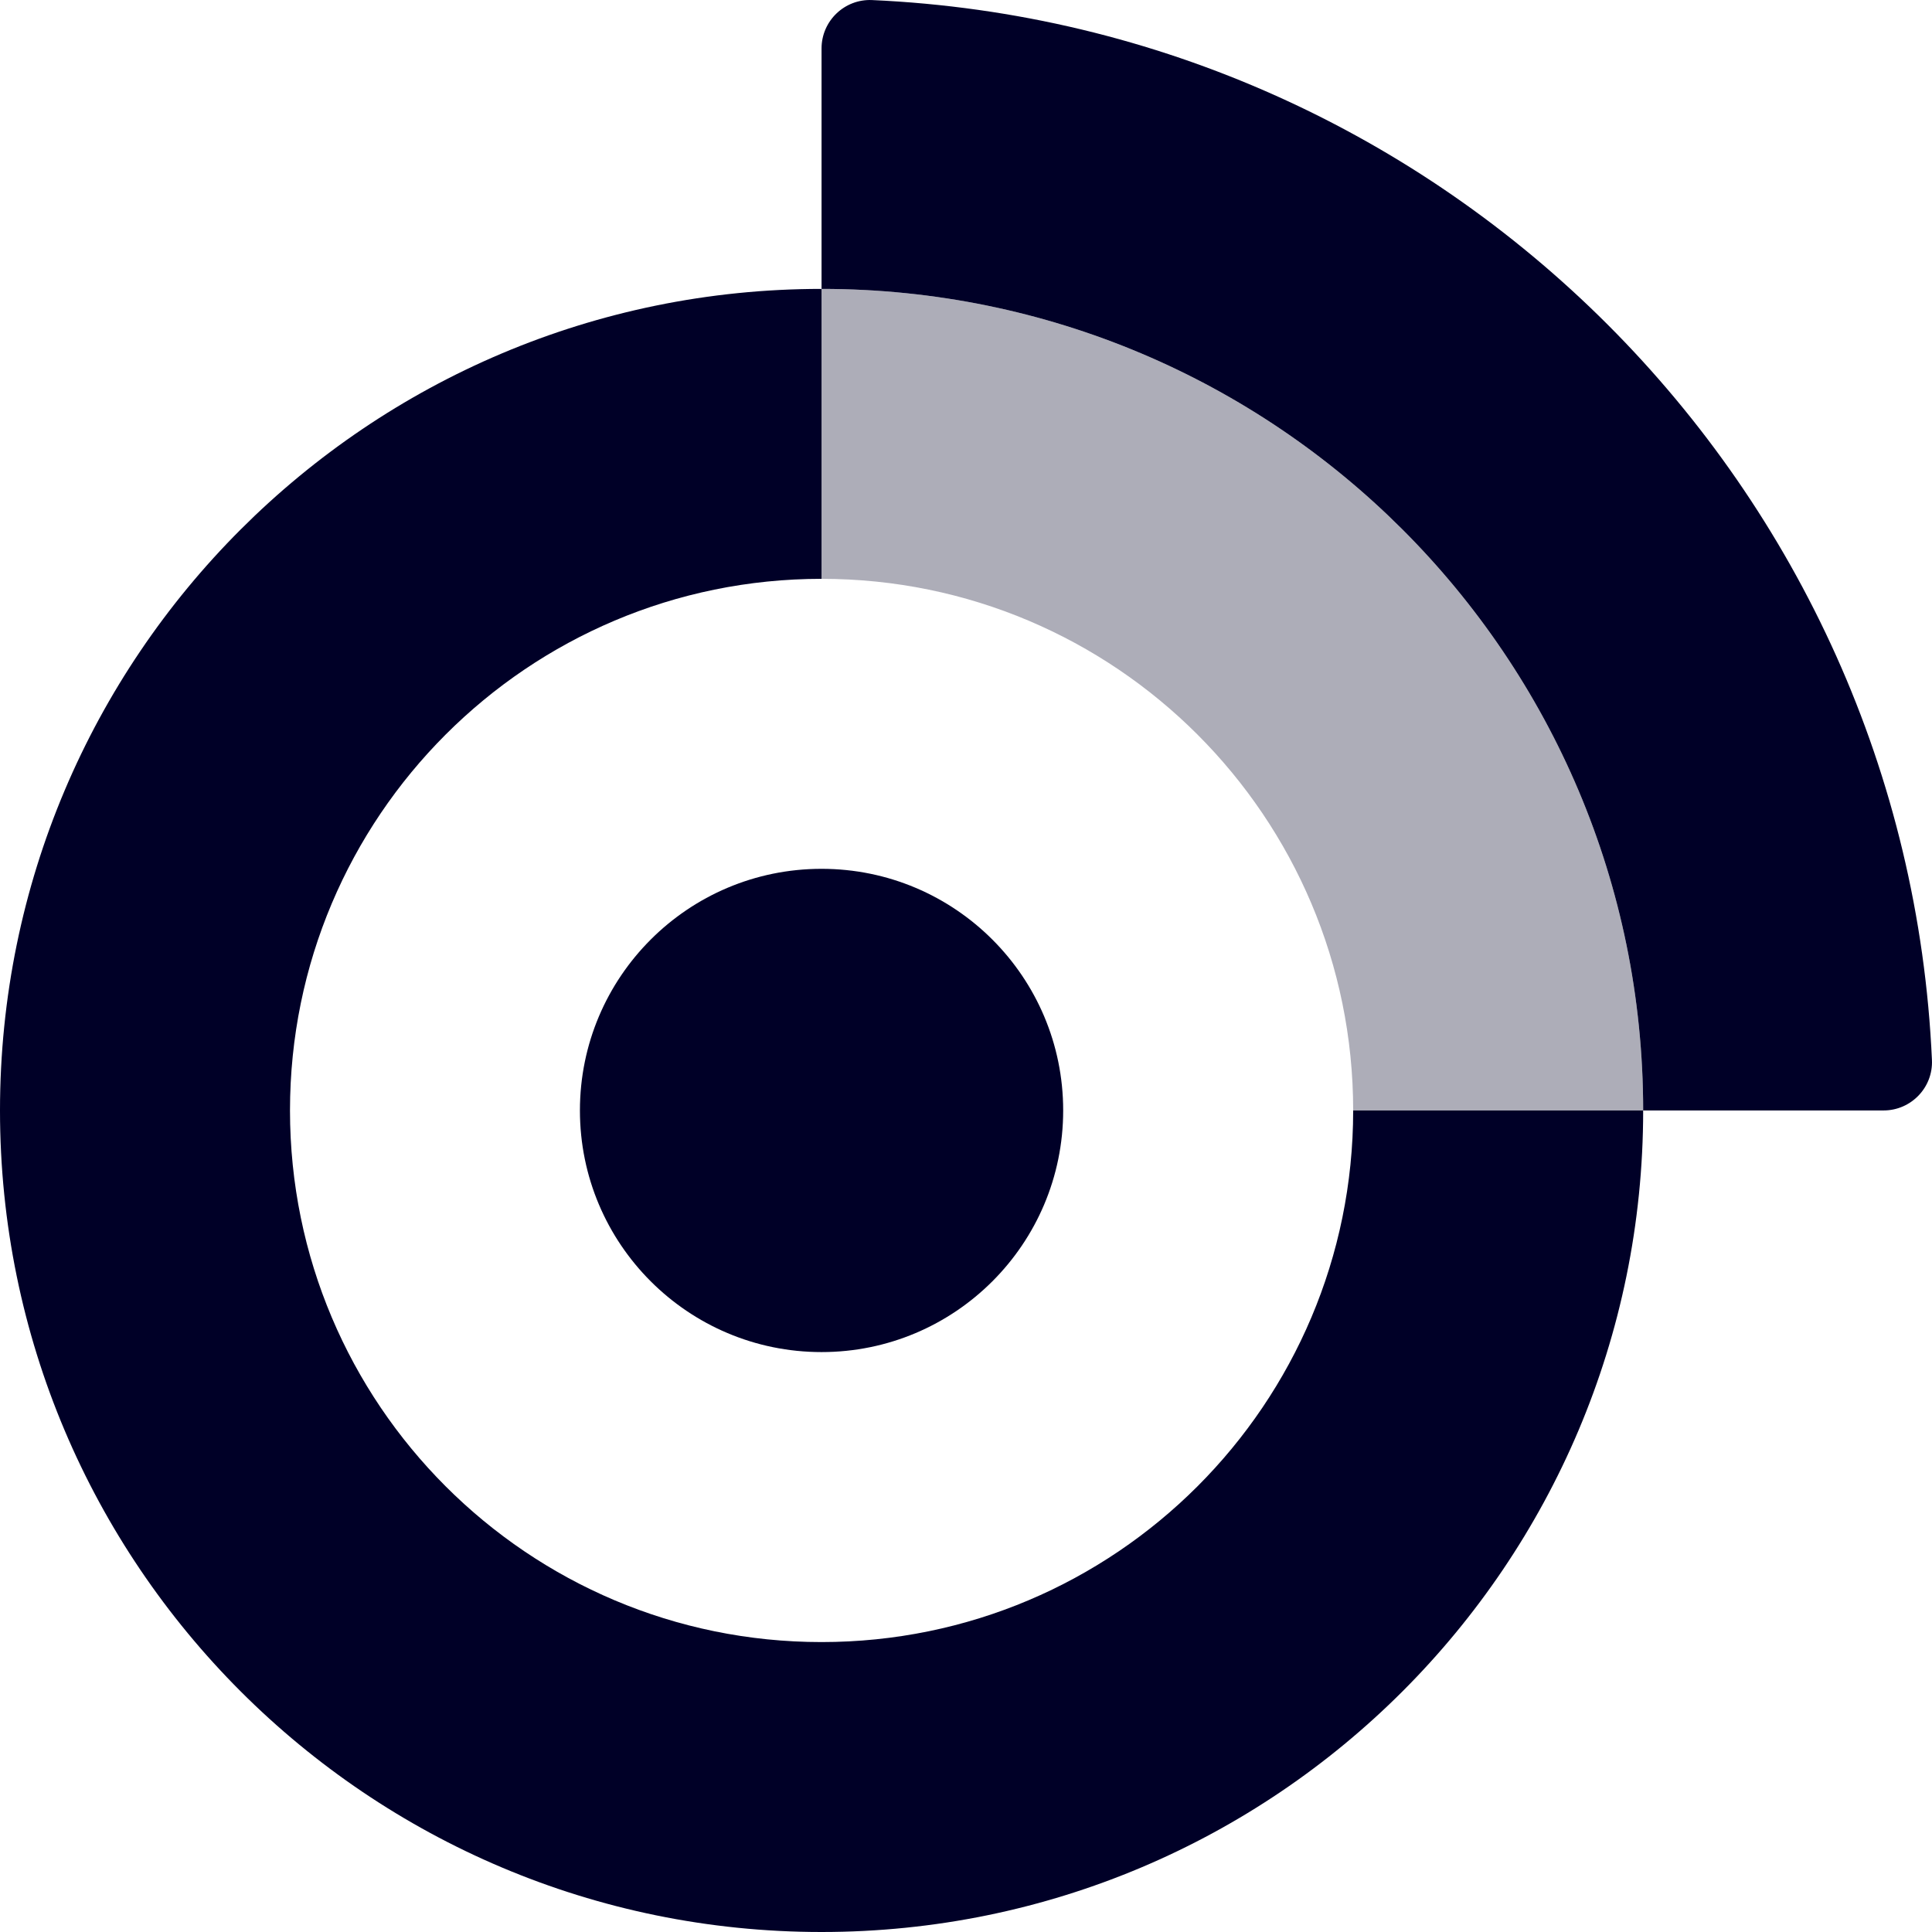
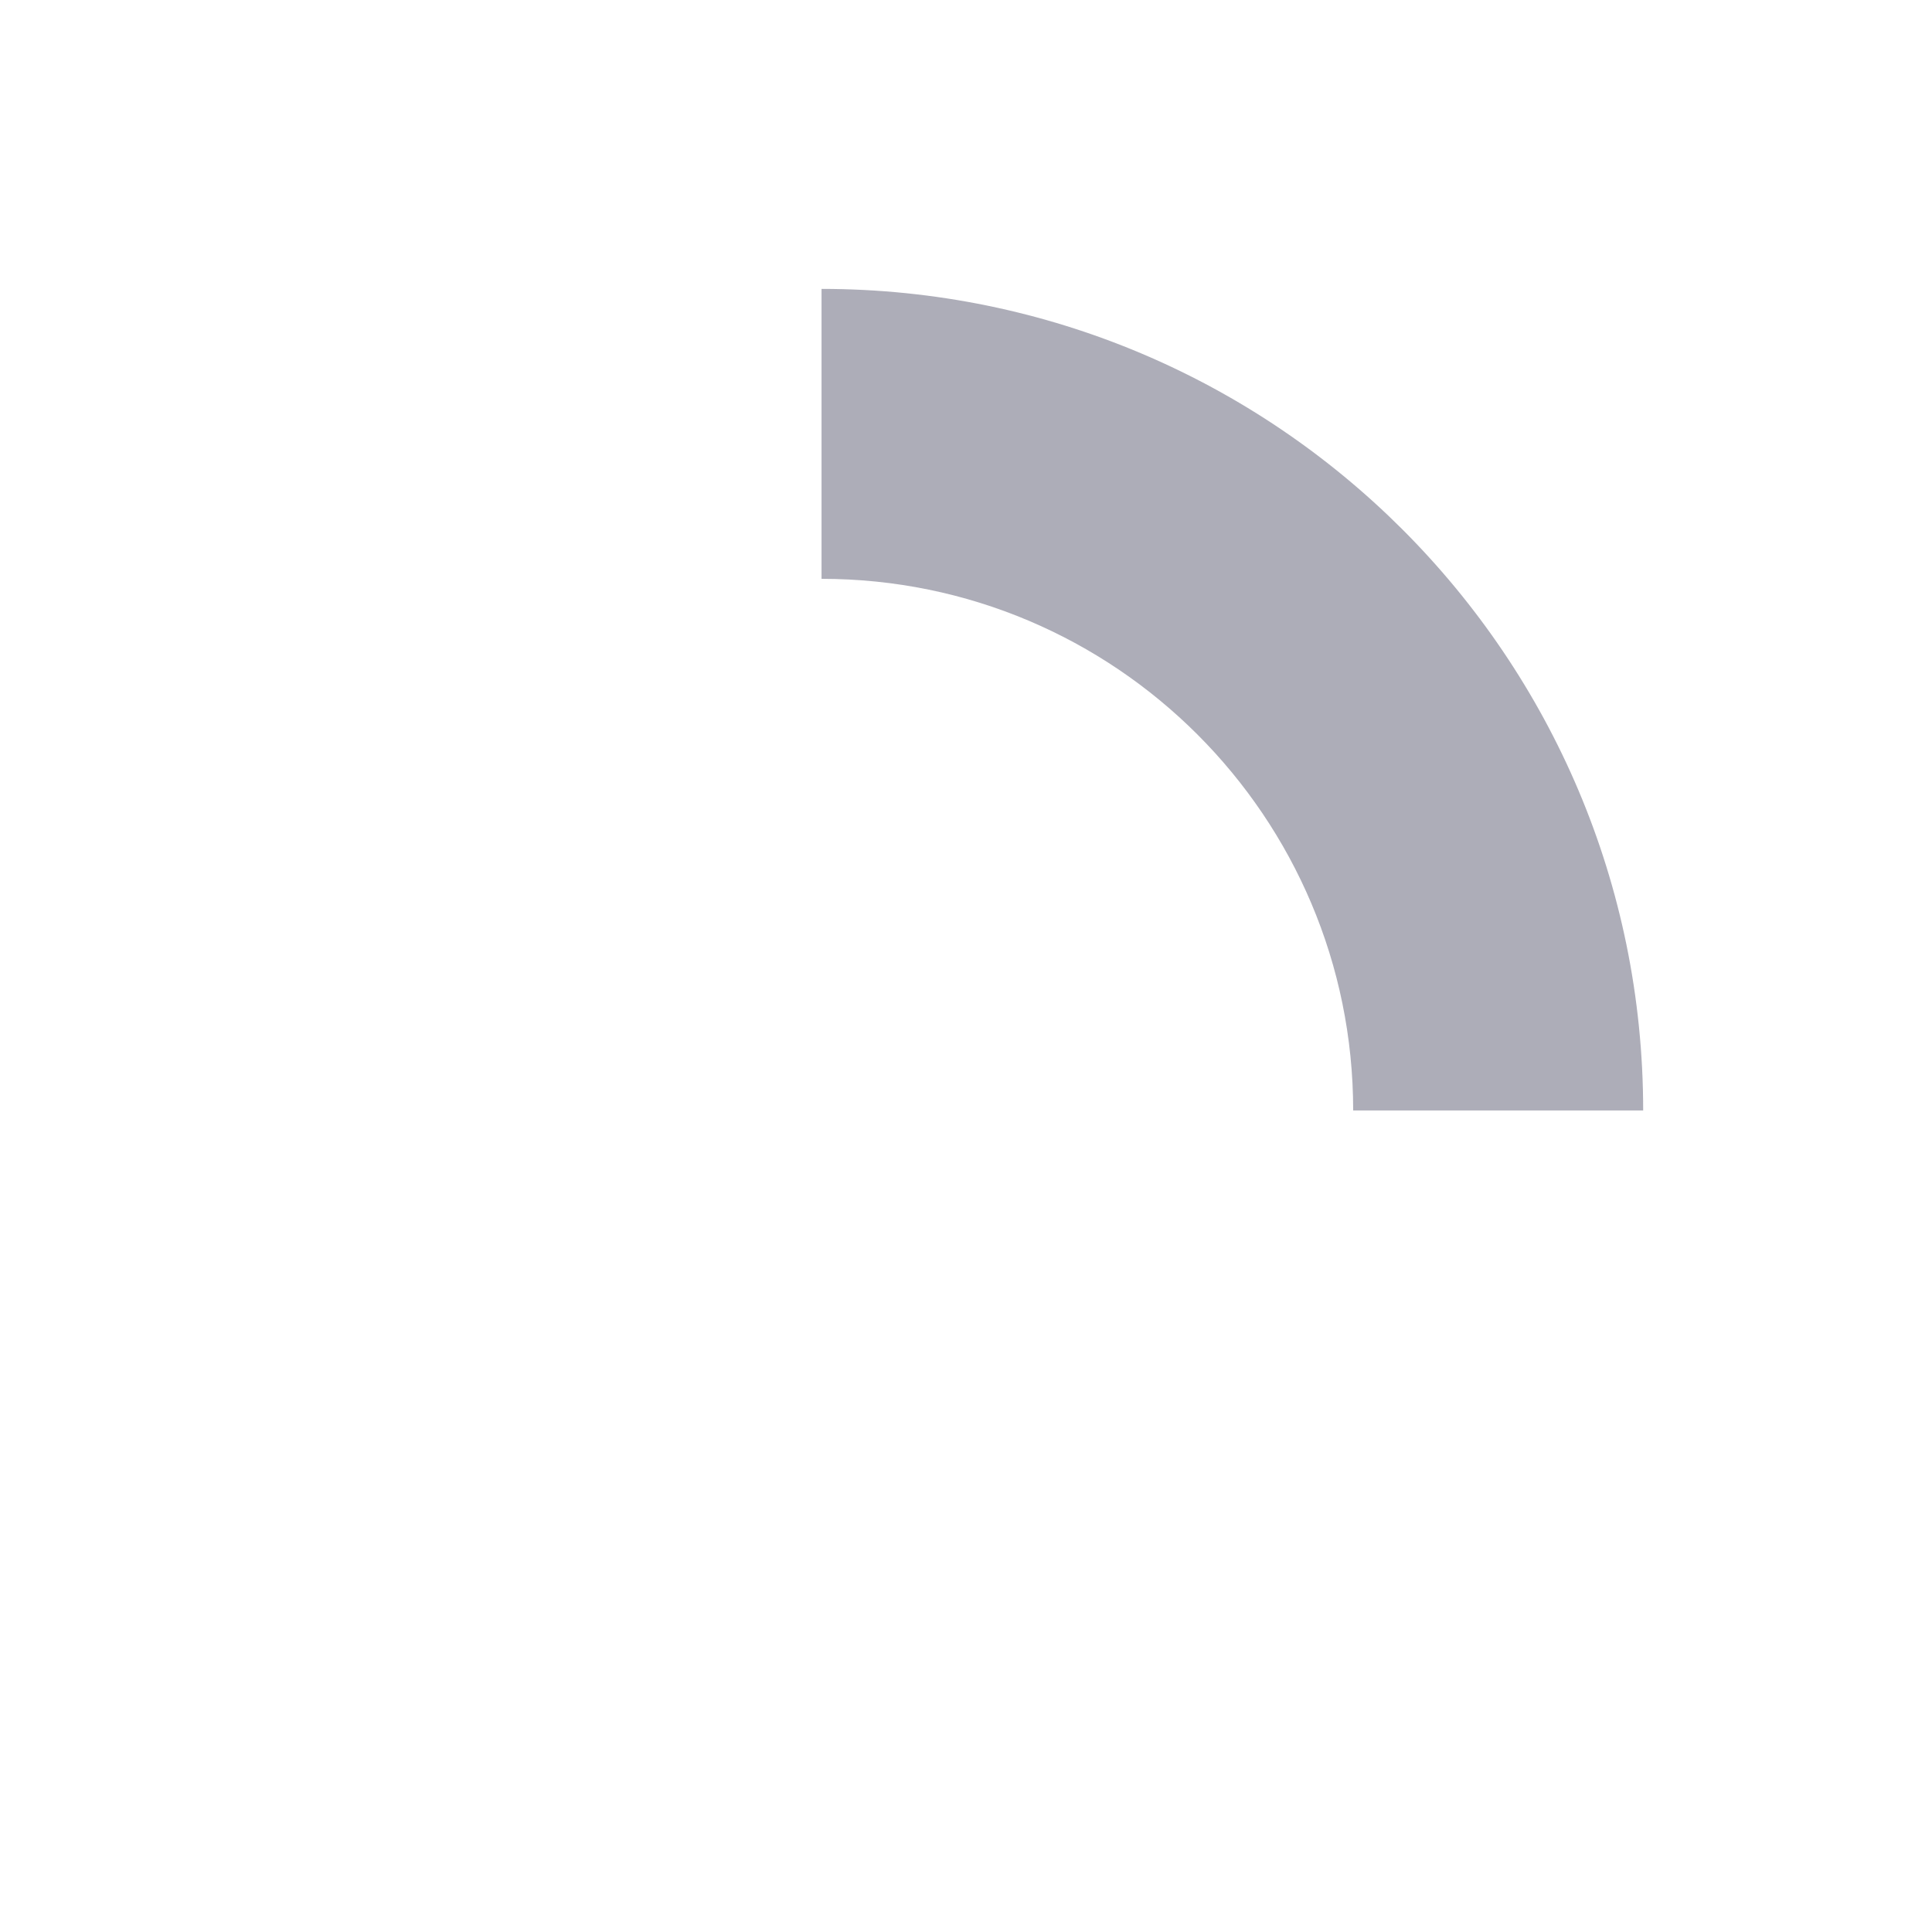
<svg xmlns="http://www.w3.org/2000/svg" width="30" height="30" viewBox="0 0 30 30" fill="none">
-   <path fill-rule="evenodd" clip-rule="evenodd" d="M12.757 4.486V8.988C8.198 8.988 4.503 12.684 4.503 17.243C4.503 21.802 8.198 25.498 12.757 25.498C17.316 25.498 21.012 21.802 21.012 17.243H25.515C25.515 24.288 19.803 30 12.757 30C5.712 30 0 24.288 0 17.243C0 10.197 5.712 4.486 12.757 4.486Z" fill="#000027" />
-   <path fill-rule="evenodd" clip-rule="evenodd" d="M12.757 4.486L12.757 0.752C12.757 0.325 13.114 -0.018 13.541 0.001C22.45 0.399 29.602 7.551 29.999 16.459C30.019 16.886 29.675 17.243 29.248 17.243H25.515C25.515 10.197 19.803 4.486 12.757 4.486Z" fill="#000027" />
+   <path fill-rule="evenodd" clip-rule="evenodd" d="M12.757 4.486V8.988C8.198 8.988 4.503 12.684 4.503 17.243C4.503 21.802 8.198 25.498 12.757 25.498C17.316 25.498 21.012 21.802 21.012 17.243H25.515C25.515 24.288 19.803 30 12.757 30C5.712 30 0 24.288 0 17.243C0 10.197 5.712 4.486 12.757 4.486Z" />
+   <path fill-rule="evenodd" clip-rule="evenodd" d="M12.757 4.486L12.757 0.752C12.757 0.325 13.114 -0.018 13.541 0.001C22.45 0.399 29.602 7.551 29.999 16.459C30.019 16.886 29.675 17.243 29.248 17.243H25.515C25.515 10.197 19.803 4.486 12.757 4.486Z" />
  <path fill-rule="evenodd" clip-rule="evenodd" d="M12.757 8.988V4.486C19.803 4.486 25.515 10.197 25.515 17.243H21.012C21.012 12.684 17.316 8.988 12.757 8.988Z" fill="#33334E" fill-opacity="0.4" />
-   <path fill-rule="evenodd" clip-rule="evenodd" d="M12.757 20.995C14.829 20.995 16.509 19.315 16.509 17.243C16.509 15.171 14.829 13.491 12.757 13.491C10.685 13.491 9.005 15.171 9.005 17.243C9.005 19.315 10.685 20.995 12.757 20.995Z" fill="#000027" />
+   <path fill-rule="evenodd" clip-rule="evenodd" d="M12.757 20.995C14.829 20.995 16.509 19.315 16.509 17.243C16.509 15.171 14.829 13.491 12.757 13.491C10.685 13.491 9.005 15.171 9.005 17.243C9.005 19.315 10.685 20.995 12.757 20.995Z" />
</svg>
